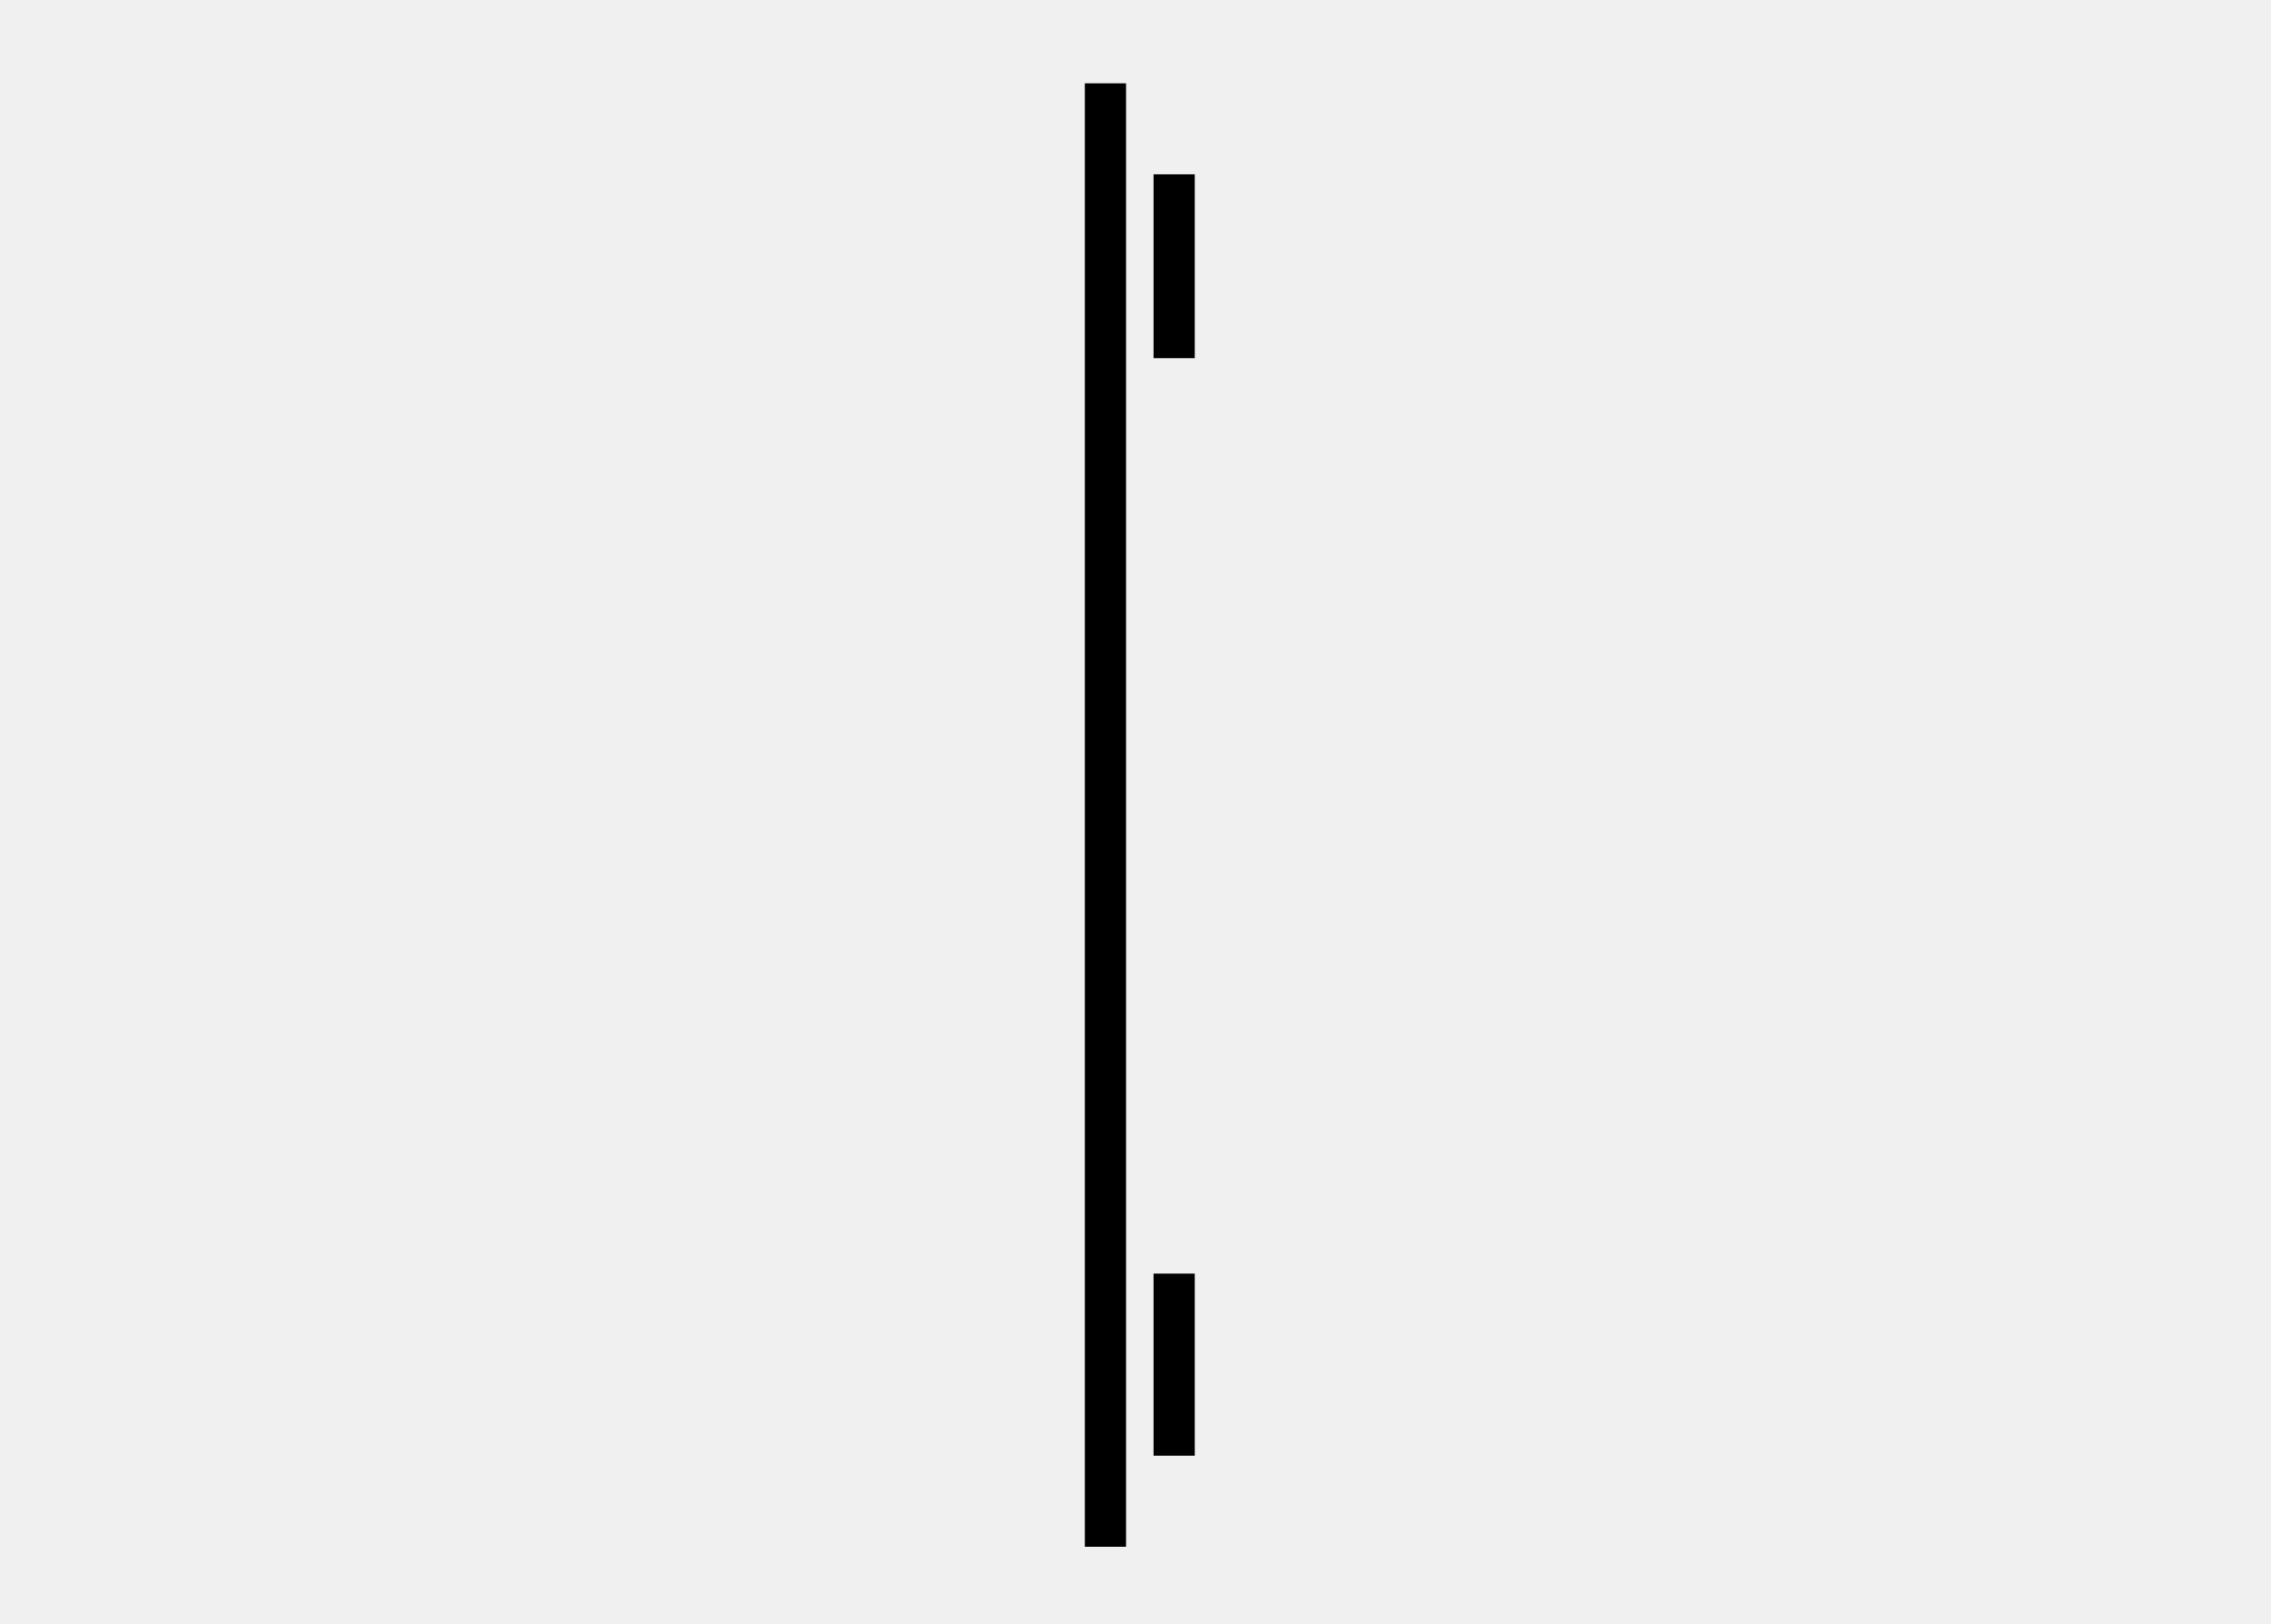
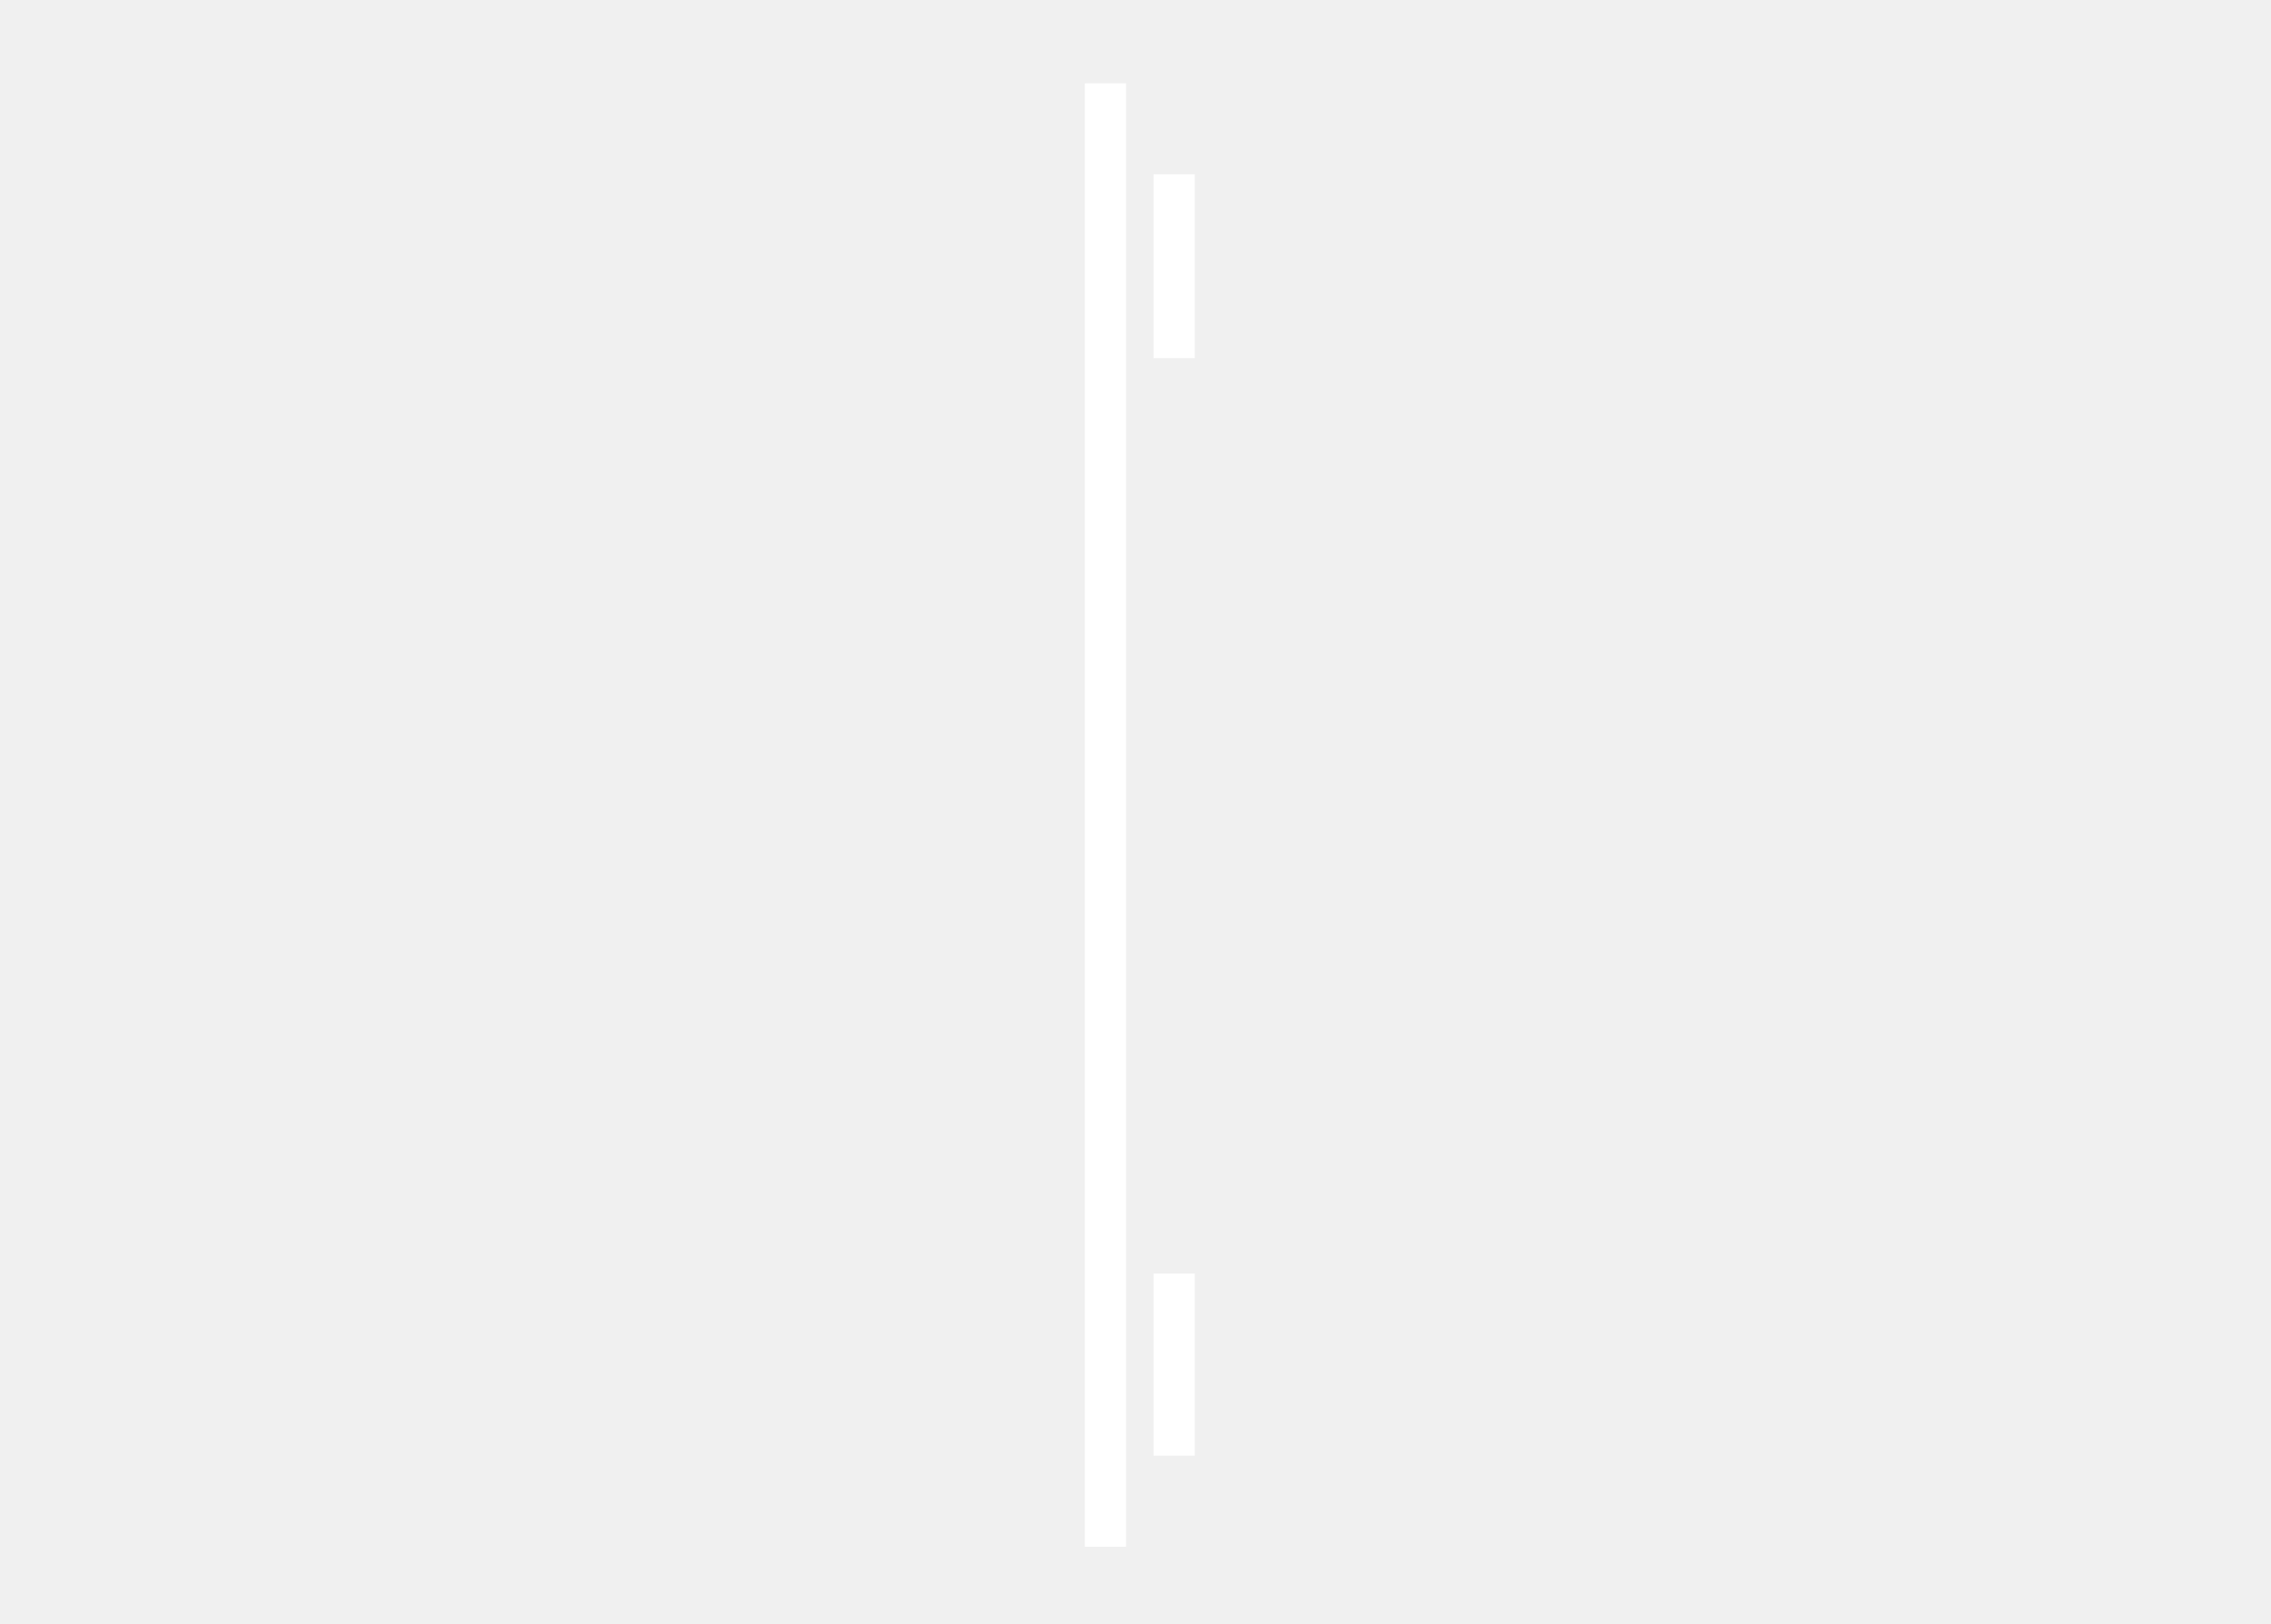
<svg xmlns="http://www.w3.org/2000/svg" version="1.1" width="396.600" height="283.500" viewBox="0 0 396.600 283.500">
-   <g transform="scale(10.0) translate(-43.185, -46.695)">
+   <g fill="#ffffff" transform="scale(10.0) translate(-43.185, -46.695)">
    <defs>
      <clipPath id="clip_14">
        <path transform="matrix(1,0,0,-1,0,595.276)" d="M0 .046H841.86V595.276H0Z" />
      </clipPath>
    </defs>
    <path transform="matrix(1,0,0,-1,0,595.276)" d="M64.05 545.536V542.326H63.33V545.536Z" fill-rule="evenodd" />
    <path transform="matrix(1,0,0,-1,0,595.276)" d="M64.05 526.336V523.156H63.33V526.336Z" fill-rule="evenodd" />
    <path transform="matrix(1,0,0,-1,0,595.276)" d="M62.13 547.126H62.85V521.566H62.13Z" fill-rule="evenodd" />
  </g>
</svg>
